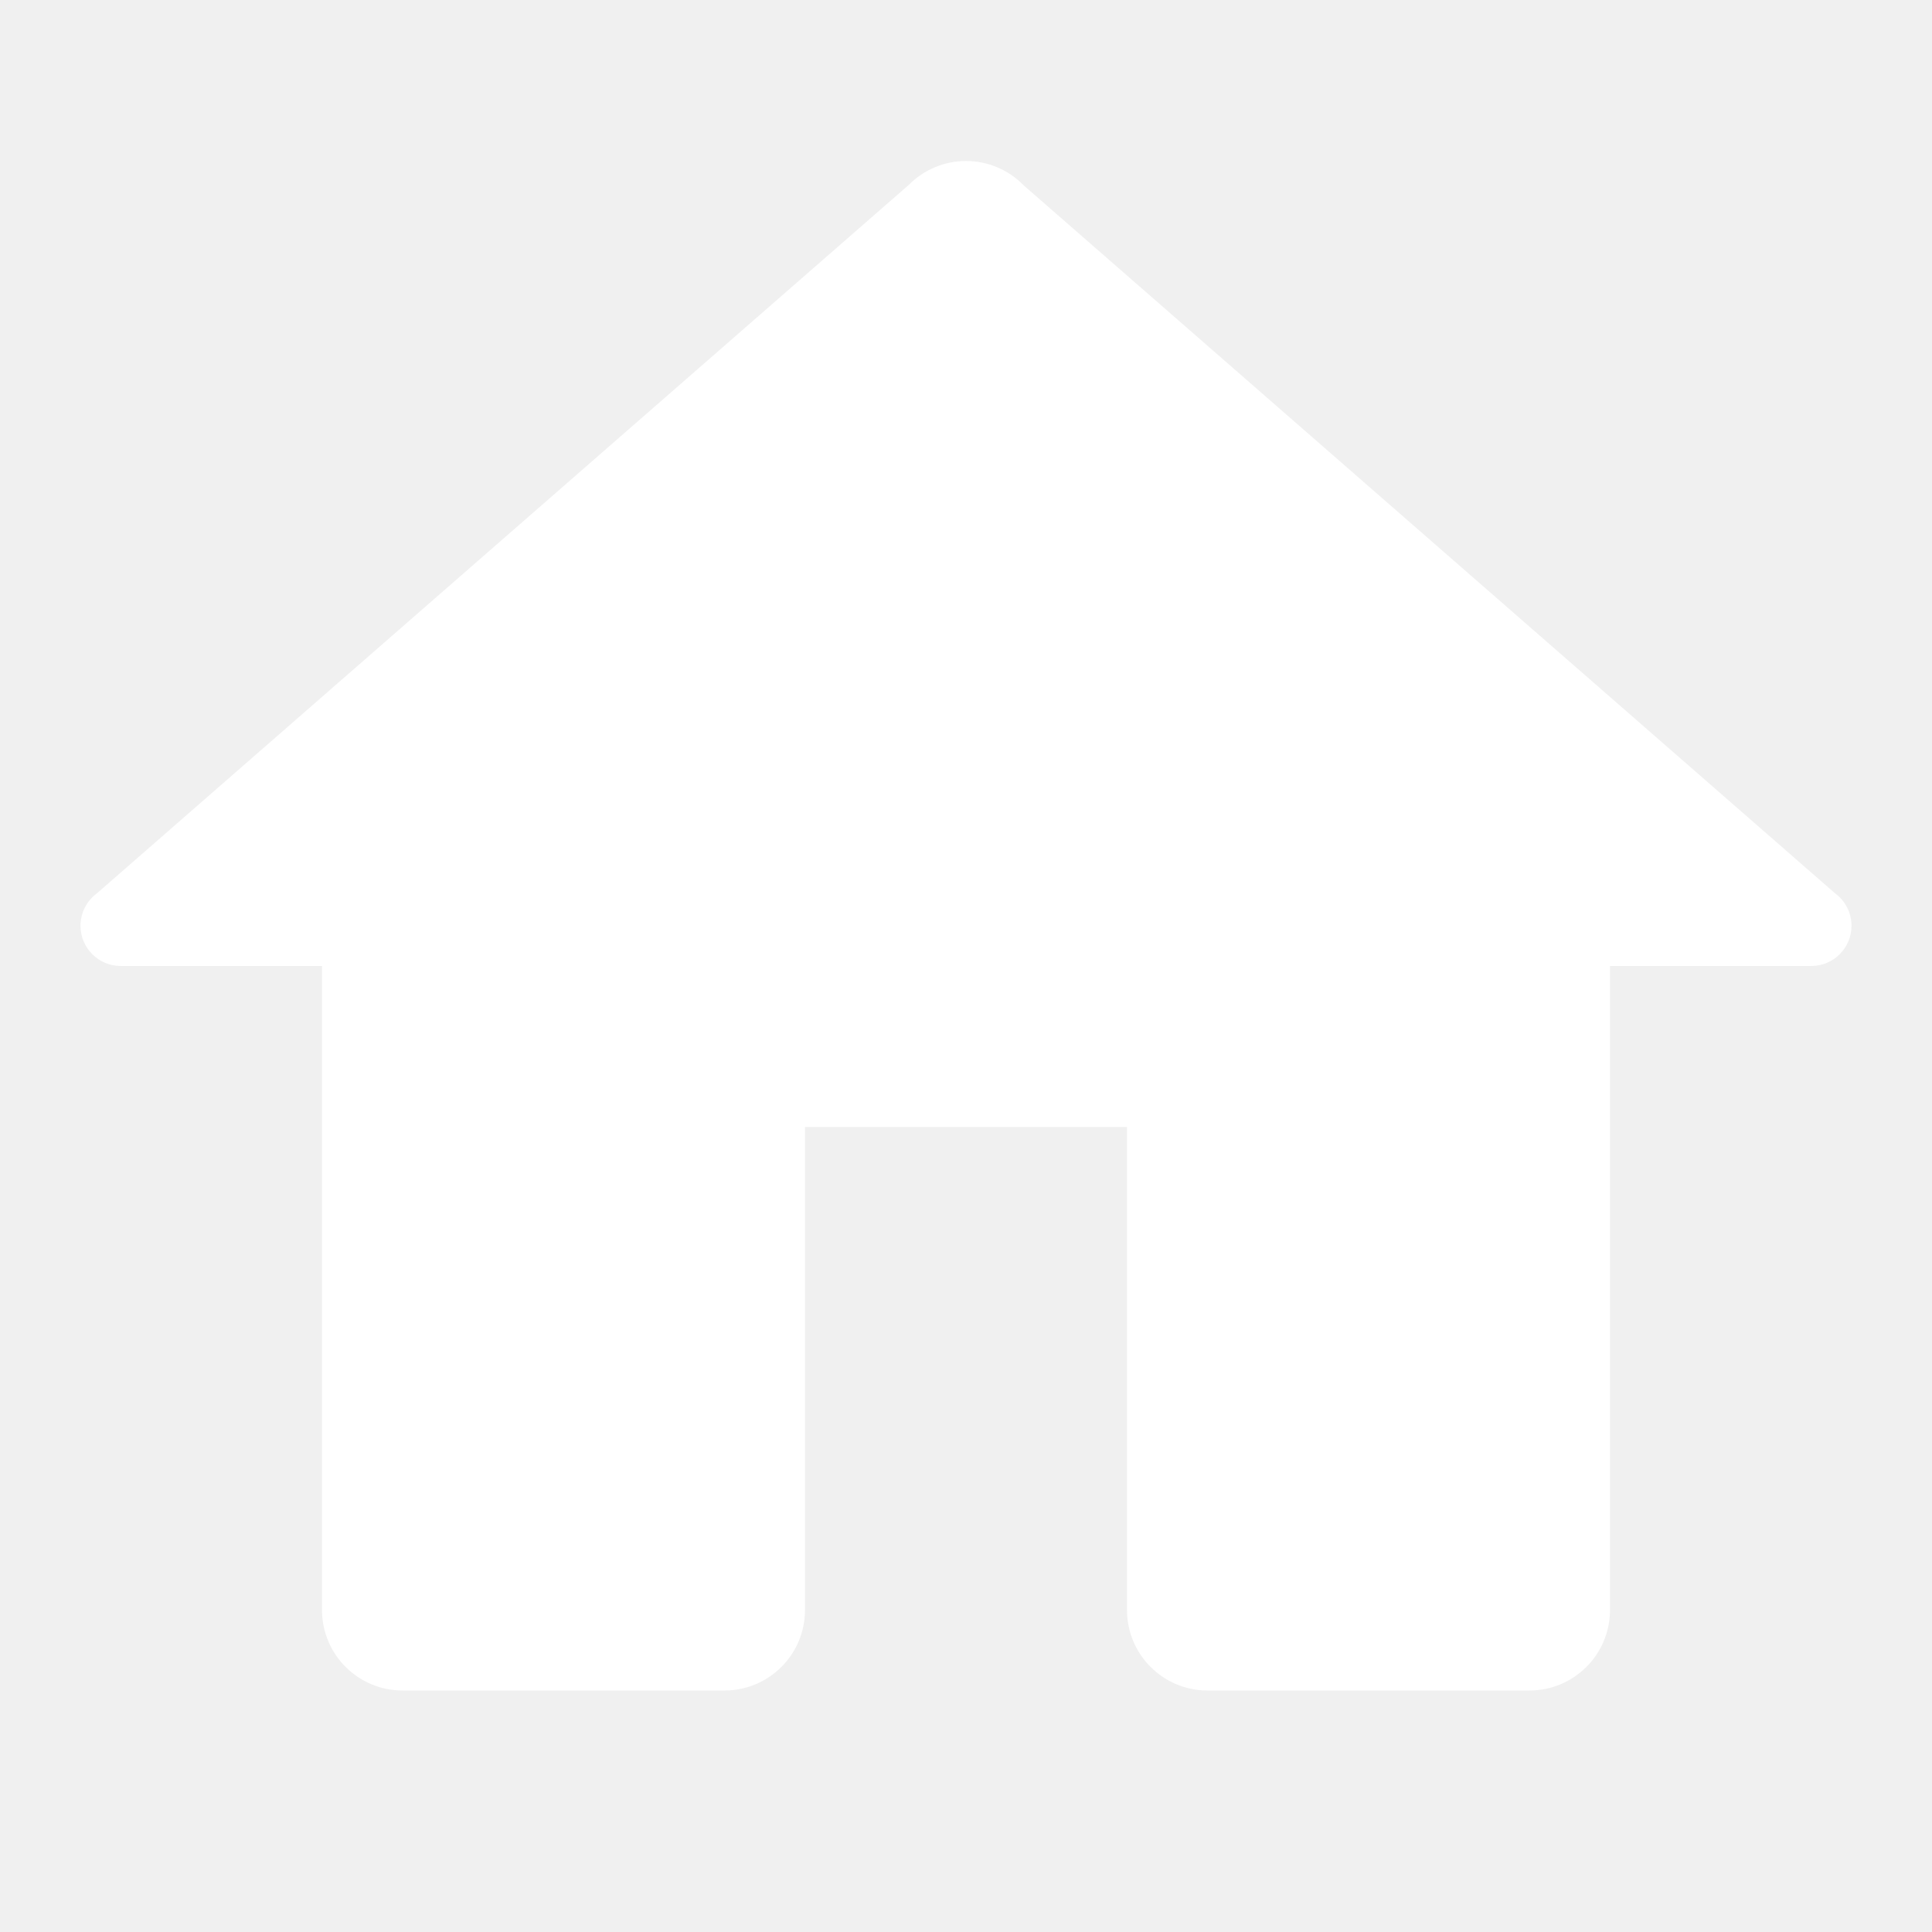
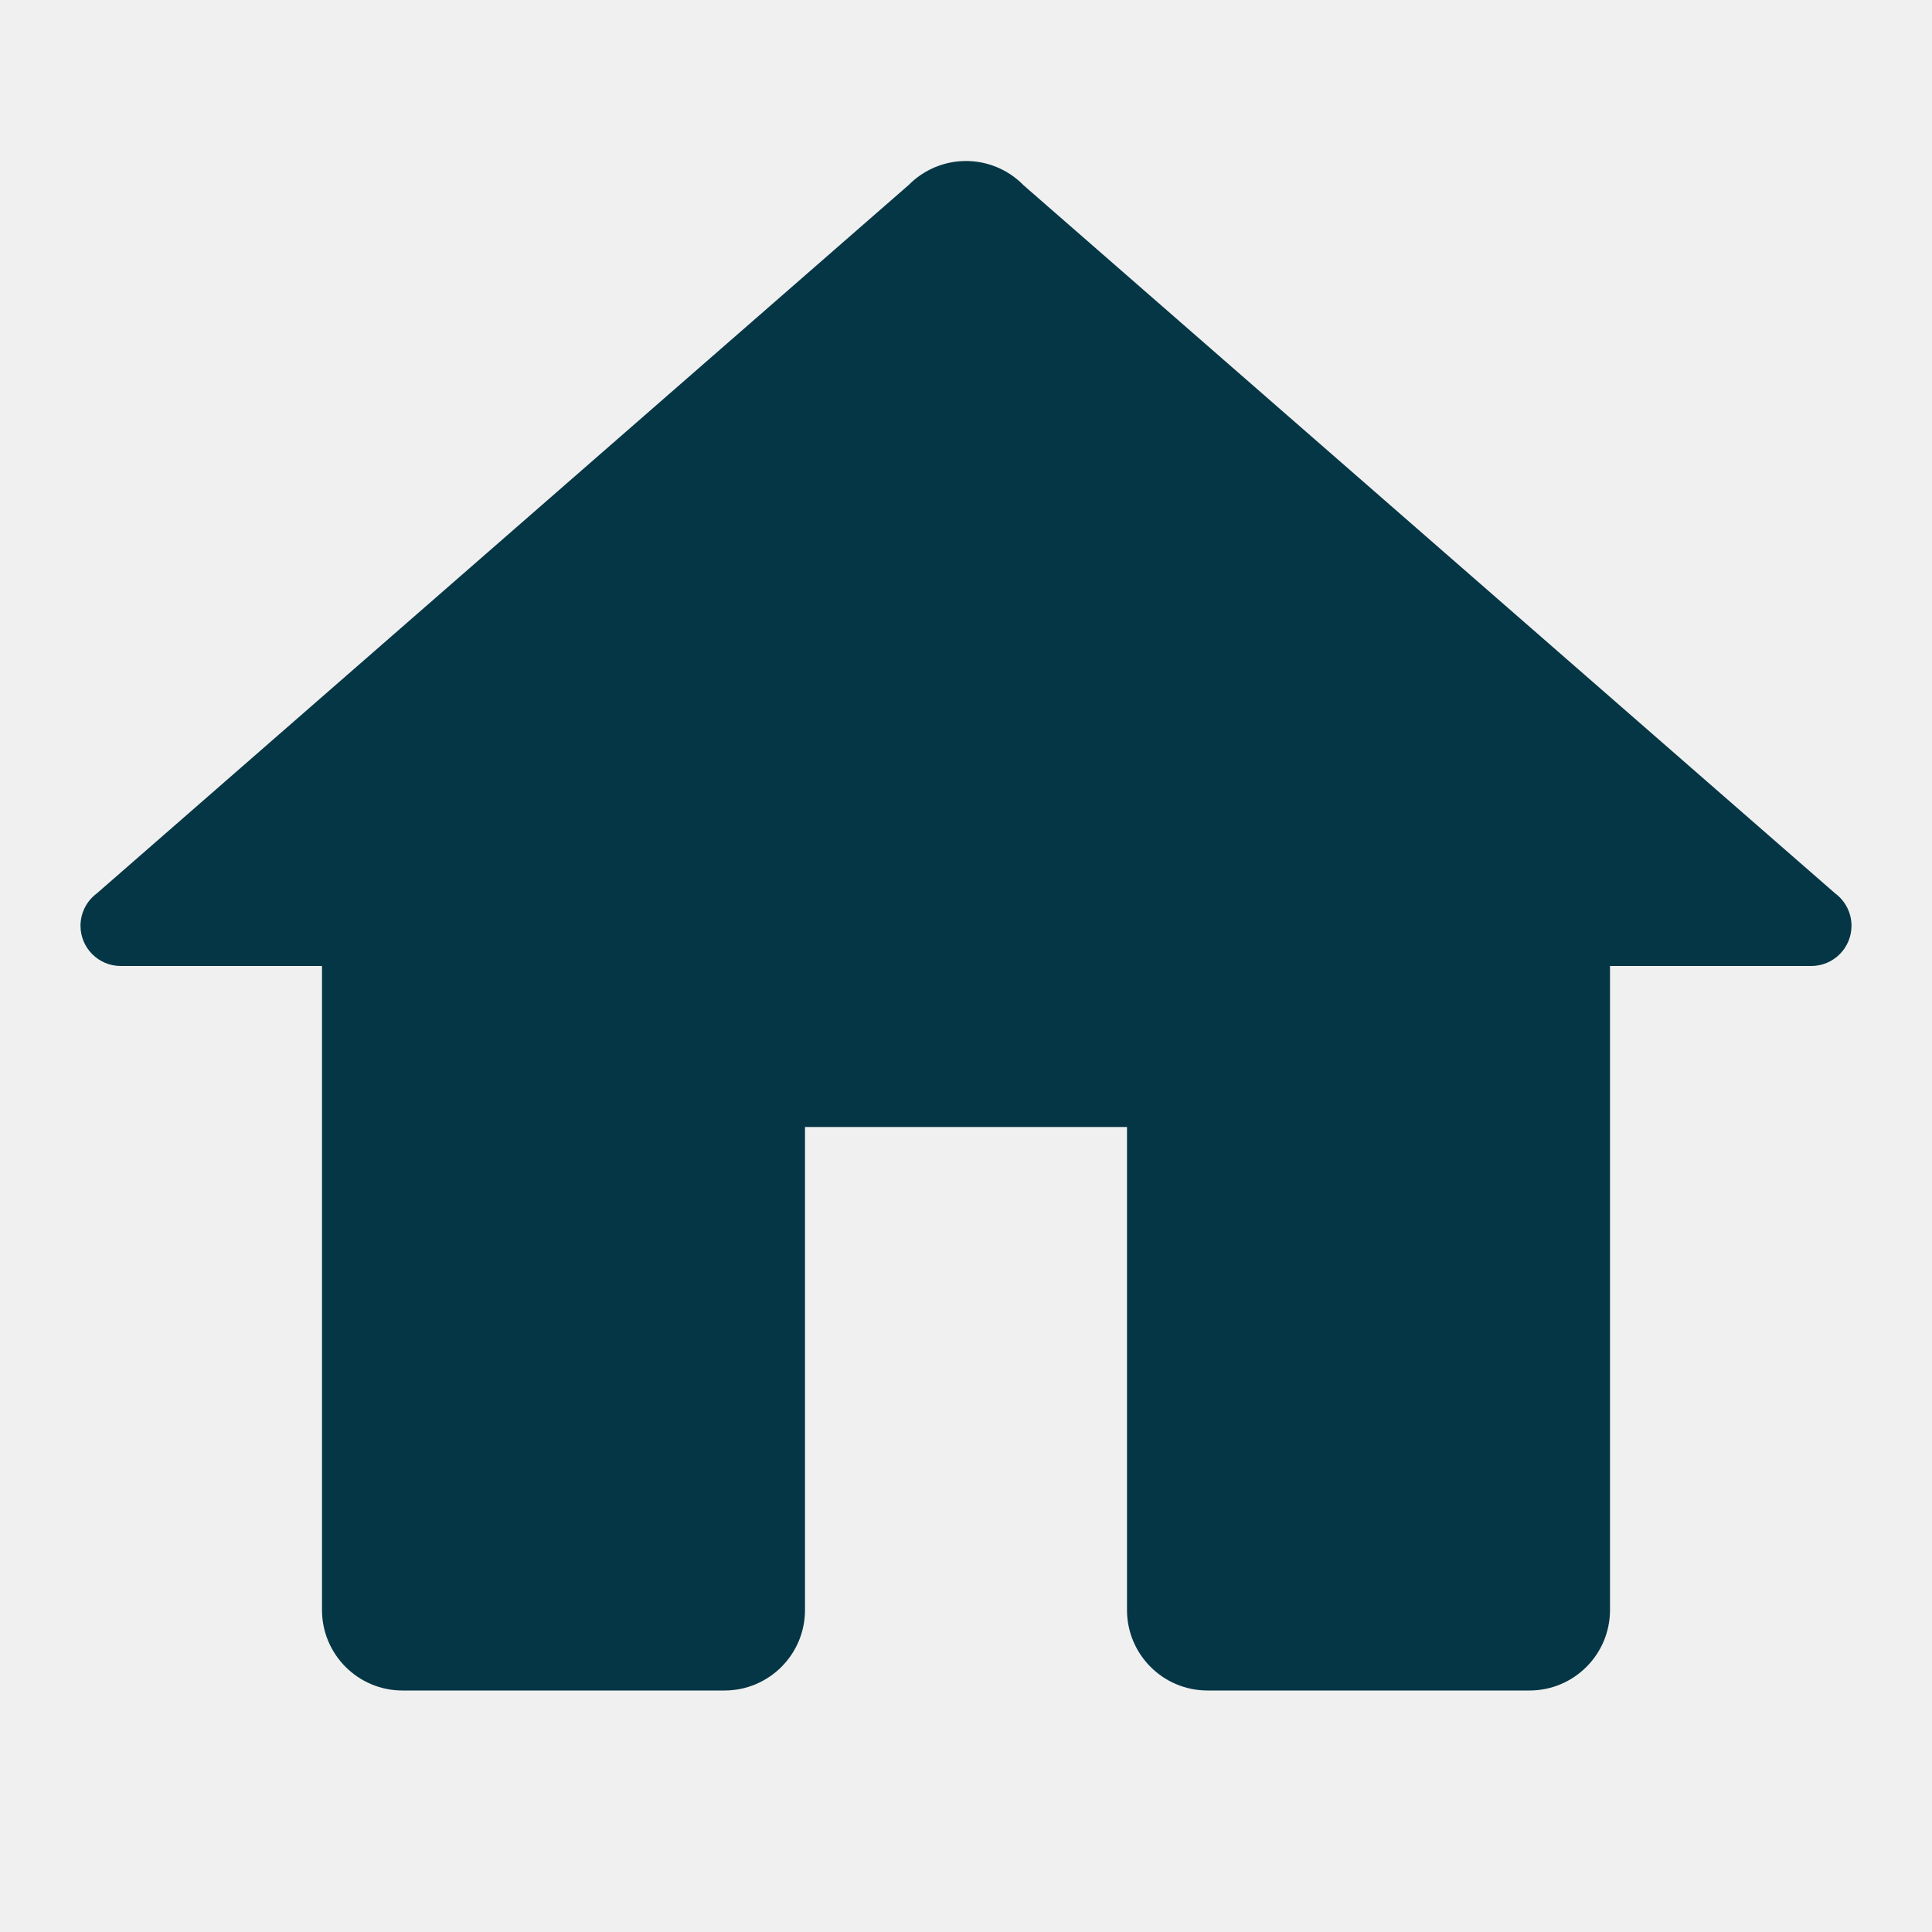
- <svg xmlns="http://www.w3.org/2000/svg" x="0px" y="0px" width="100" height="100" viewBox="0 0 24 24" style="fill:#FFFFFF;">
+ <svg xmlns="http://www.w3.org/2000/svg" x="0px" y="0px" width="100" height="100" viewBox="0 0 24 24" style="fill:#053645;">
  <path d="M 12 2 A 1 1 0 0 0 11.289 2.297 L 1.203 11.098 A 0.5 0.5 0 0 0 1 11.5 A 0.5 0.5 0 0 0 1.5 12 L 4 12 L 4 20 C 4 20.552 4.448 21 5 21 L 9 21 C 9.552 21 10 20.552 10 20 L 10 14 L 14 14 L 14 20 C 14 20.552 14.448 21 15 21 L 19 21 C 19.552 21 20 20.552 20 20 L 20 12 L 22.5 12 A 0.5 0.5 0 0 0 23 11.5 A 0.5 0.5 0 0 0 22.797 11.098 L 12.717 2.303 A 1 1 0 0 0 12.711 2.297 A 1 1 0 0 0 12 2 z" />
</svg>
